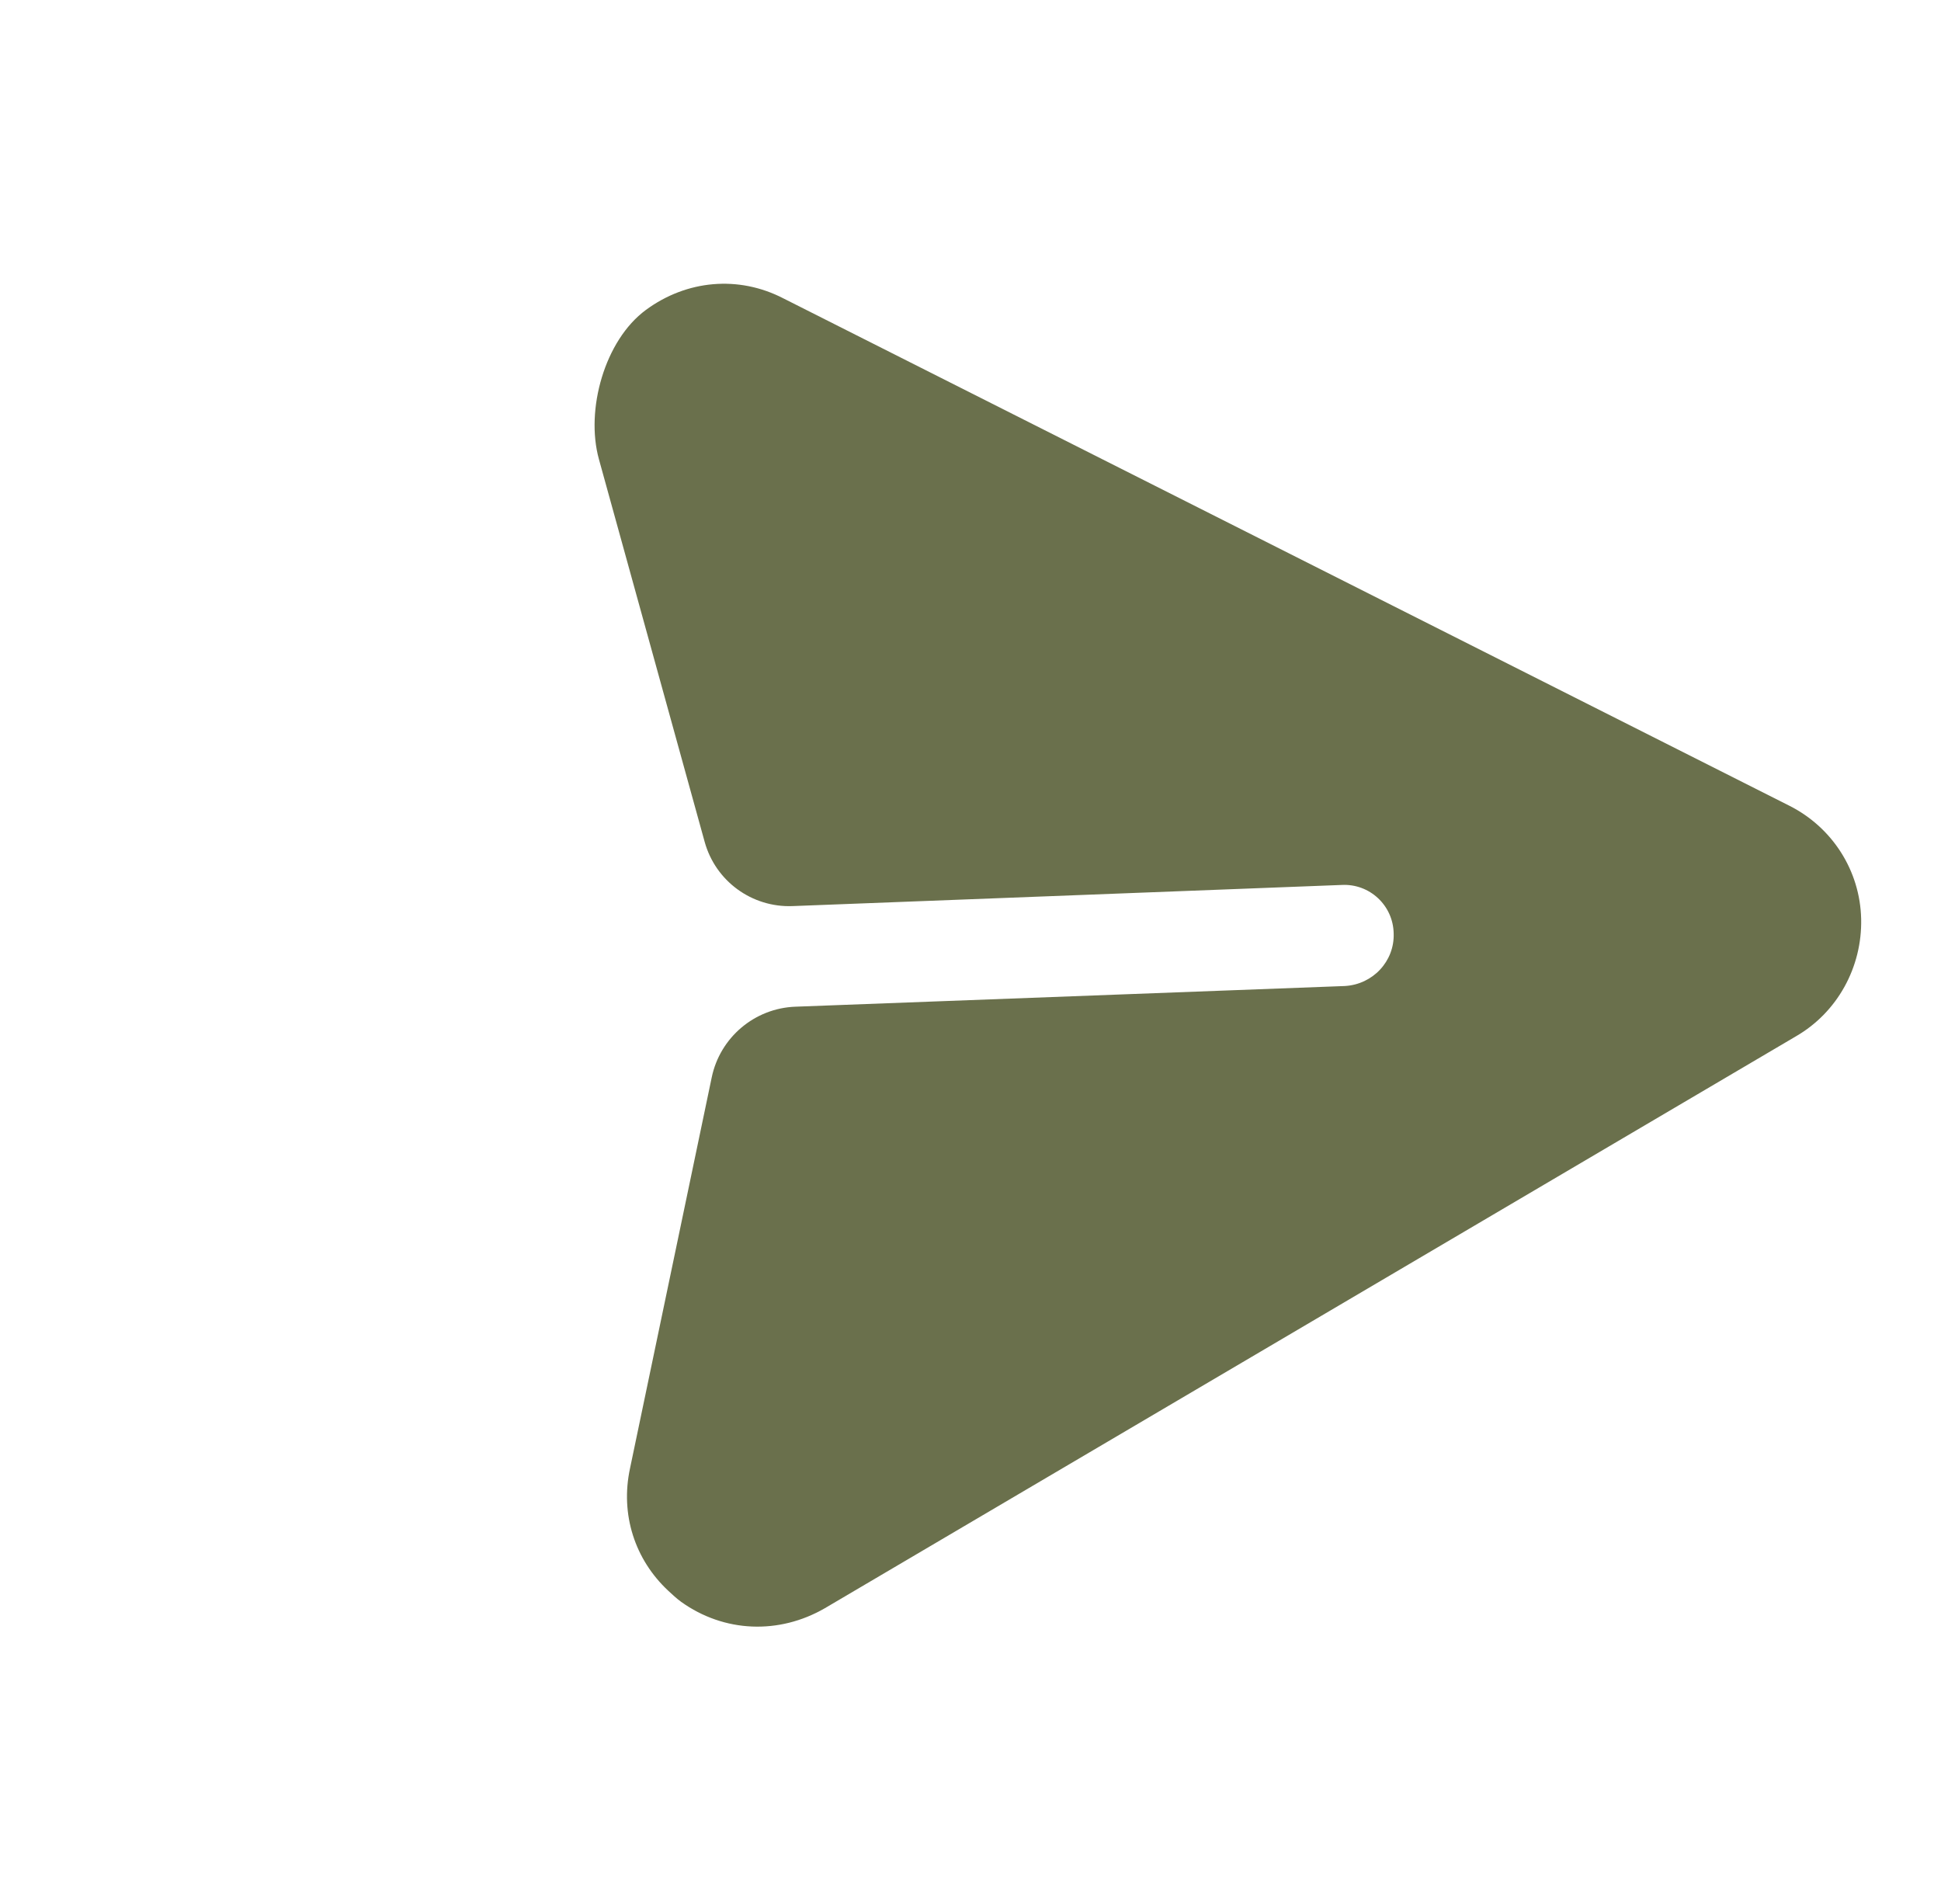
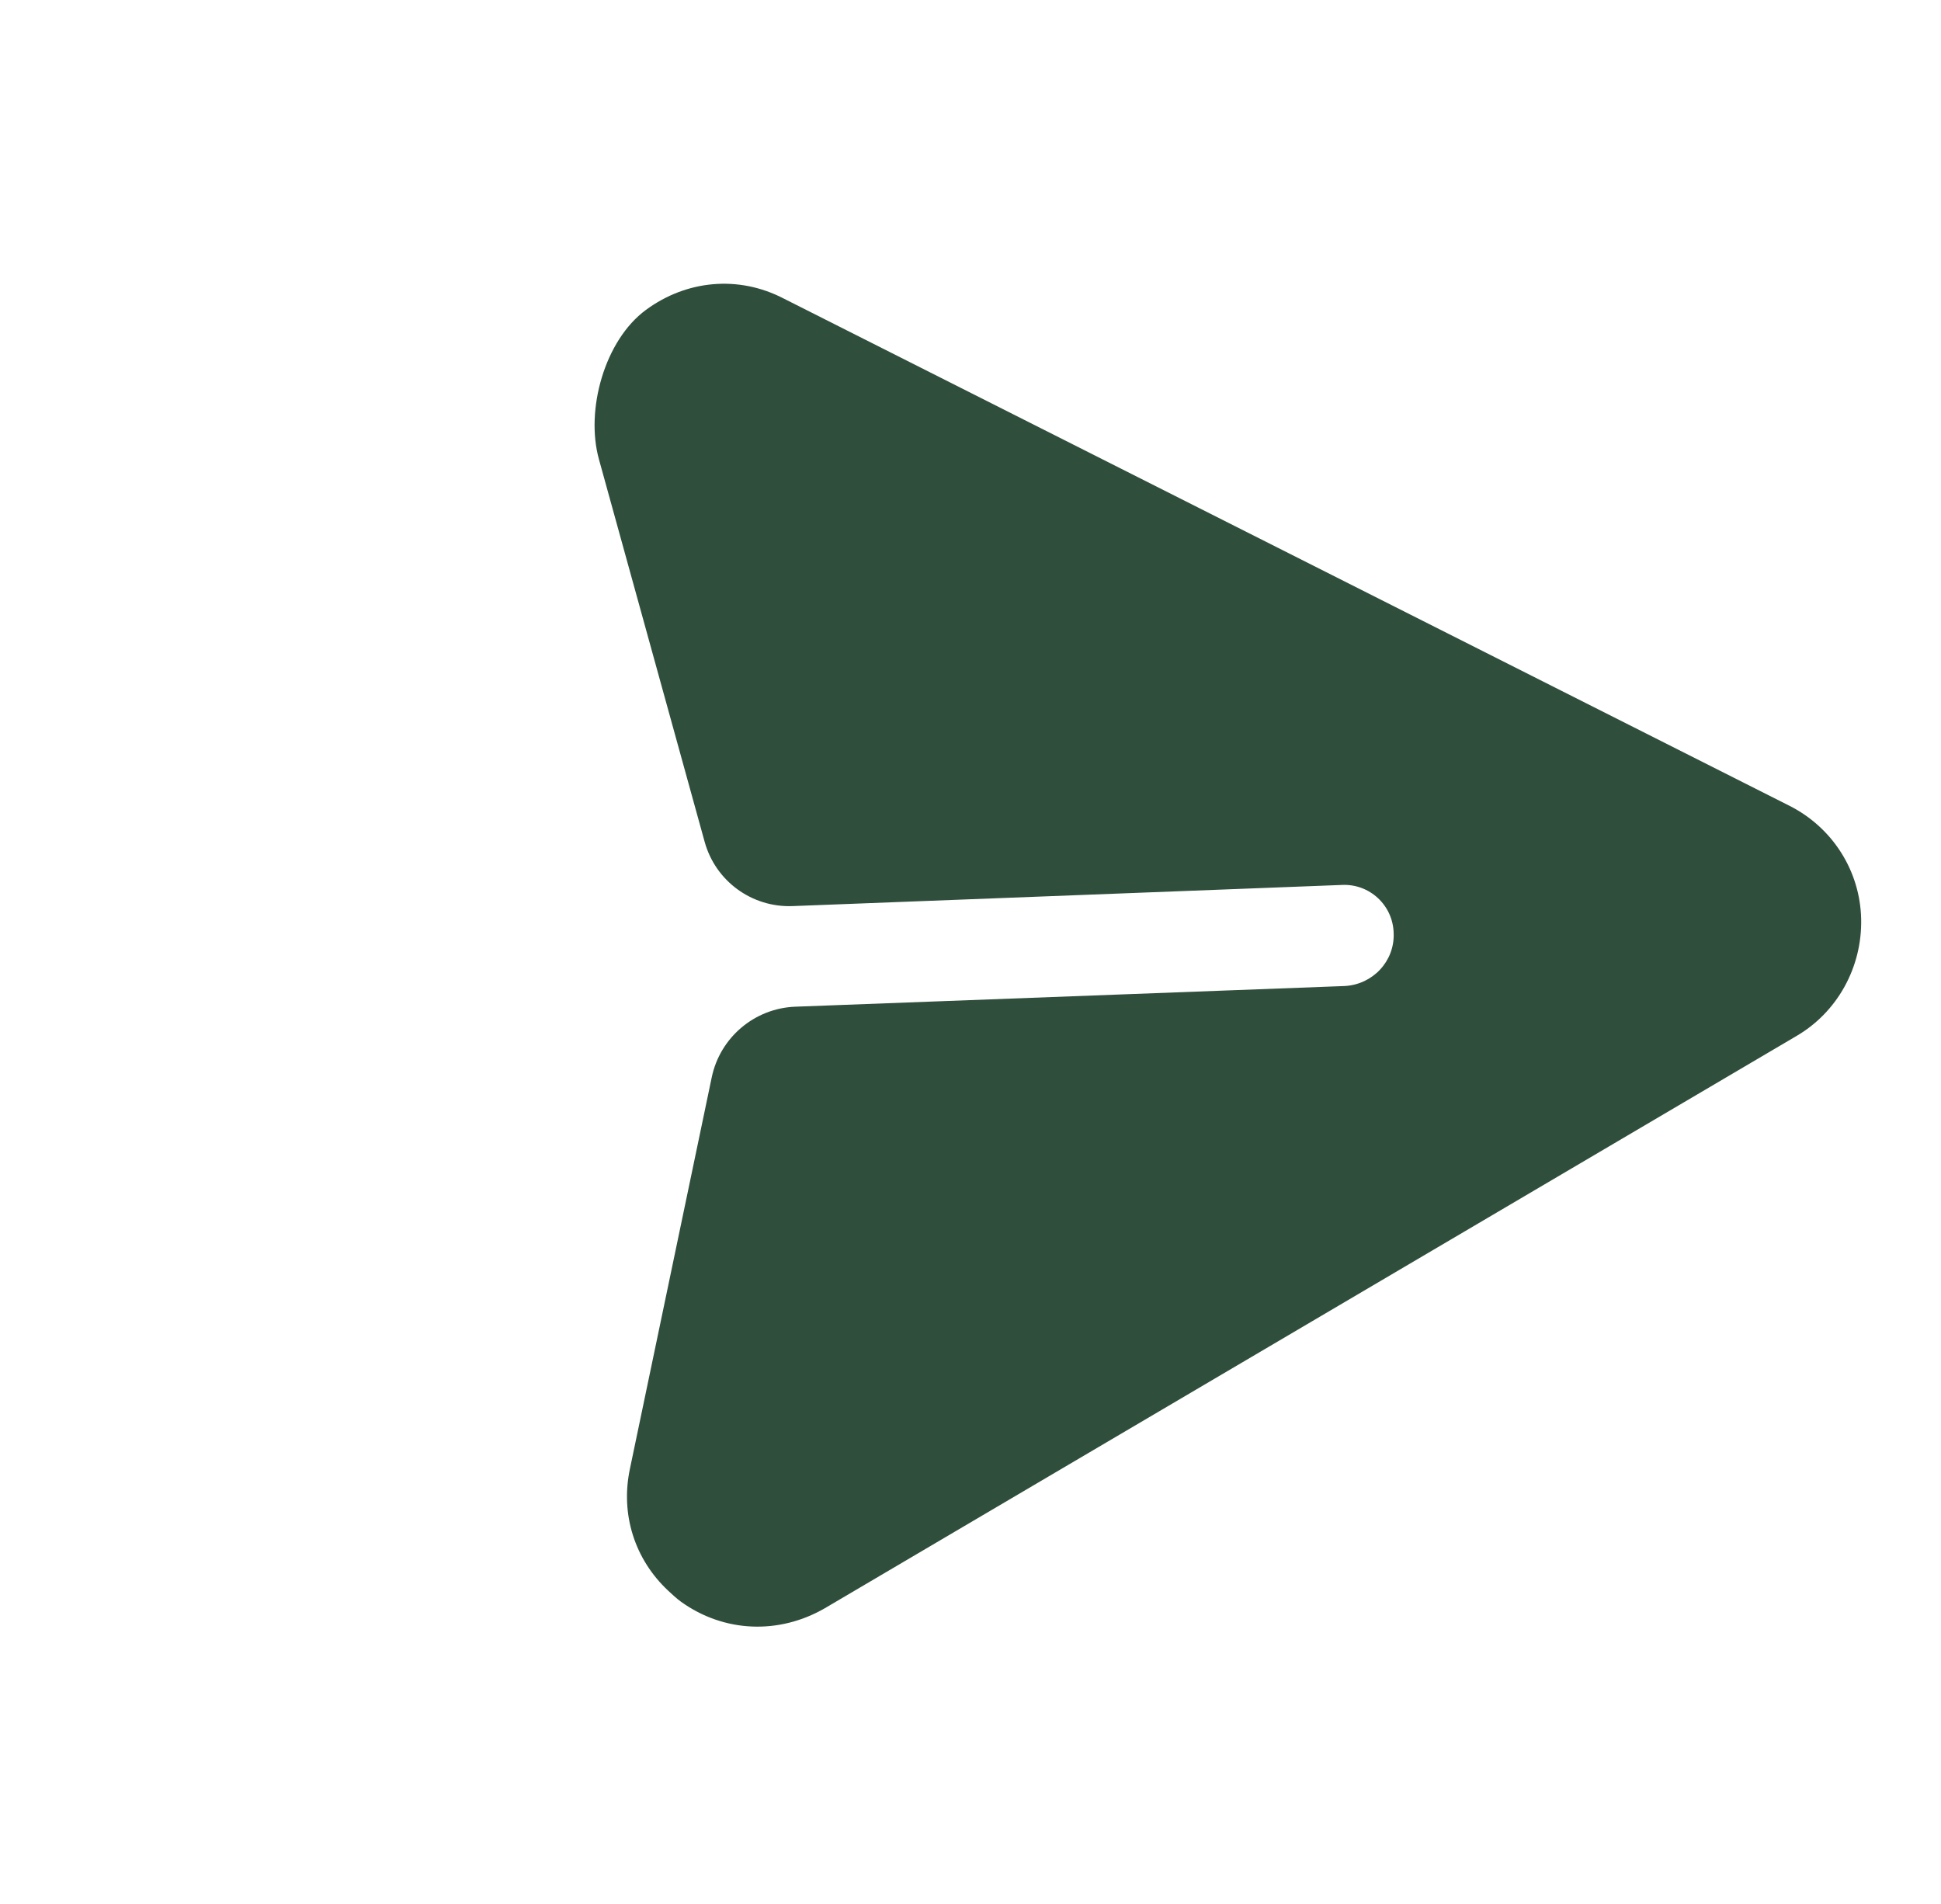
<svg xmlns="http://www.w3.org/2000/svg" width="52" height="51" viewBox="0 0 52 51" fill="none">
-   <path d="M49.861 24.614C49.832 23.325 49.092 22.164 47.936 21.582L20.994 7.996C19.786 7.369 18.394 7.5 17.305 8.301C16.197 9.116 15.68 10.98 16.045 12.3L18.878 22.55C19.168 23.601 20.143 24.314 21.235 24.271L35.941 23.705C36.693 23.664 37.325 24.253 37.337 25.007C37.361 25.747 36.78 26.37 36.028 26.412L21.307 26.966C20.216 27.007 19.289 27.79 19.067 28.861L16.879 39.329C16.612 40.567 17.009 41.778 17.905 42.613C18.011 42.711 18.129 42.822 18.247 42.907C19.398 43.732 20.869 43.79 22.099 43.078L48.109 27.762C49.226 27.119 49.89 25.904 49.861 24.614Z" fill="#6A704C" />
+   <path d="M49.861 24.614C49.832 23.325 49.092 22.164 47.936 21.582L20.994 7.996C19.786 7.369 18.394 7.5 17.305 8.301C16.197 9.116 15.68 10.98 16.045 12.3L18.878 22.55C19.168 23.601 20.143 24.314 21.235 24.271L35.941 23.705C36.693 23.664 37.325 24.253 37.337 25.007C37.361 25.747 36.78 26.37 36.028 26.412L21.307 26.966C20.216 27.007 19.289 27.79 19.067 28.861L16.879 39.329C16.612 40.567 17.009 41.778 17.905 42.613C18.011 42.711 18.129 42.822 18.247 42.907C19.398 43.732 20.869 43.79 22.099 43.078L48.109 27.762C49.226 27.119 49.89 25.904 49.861 24.614Z" fill="#304E3C" />
</svg>
